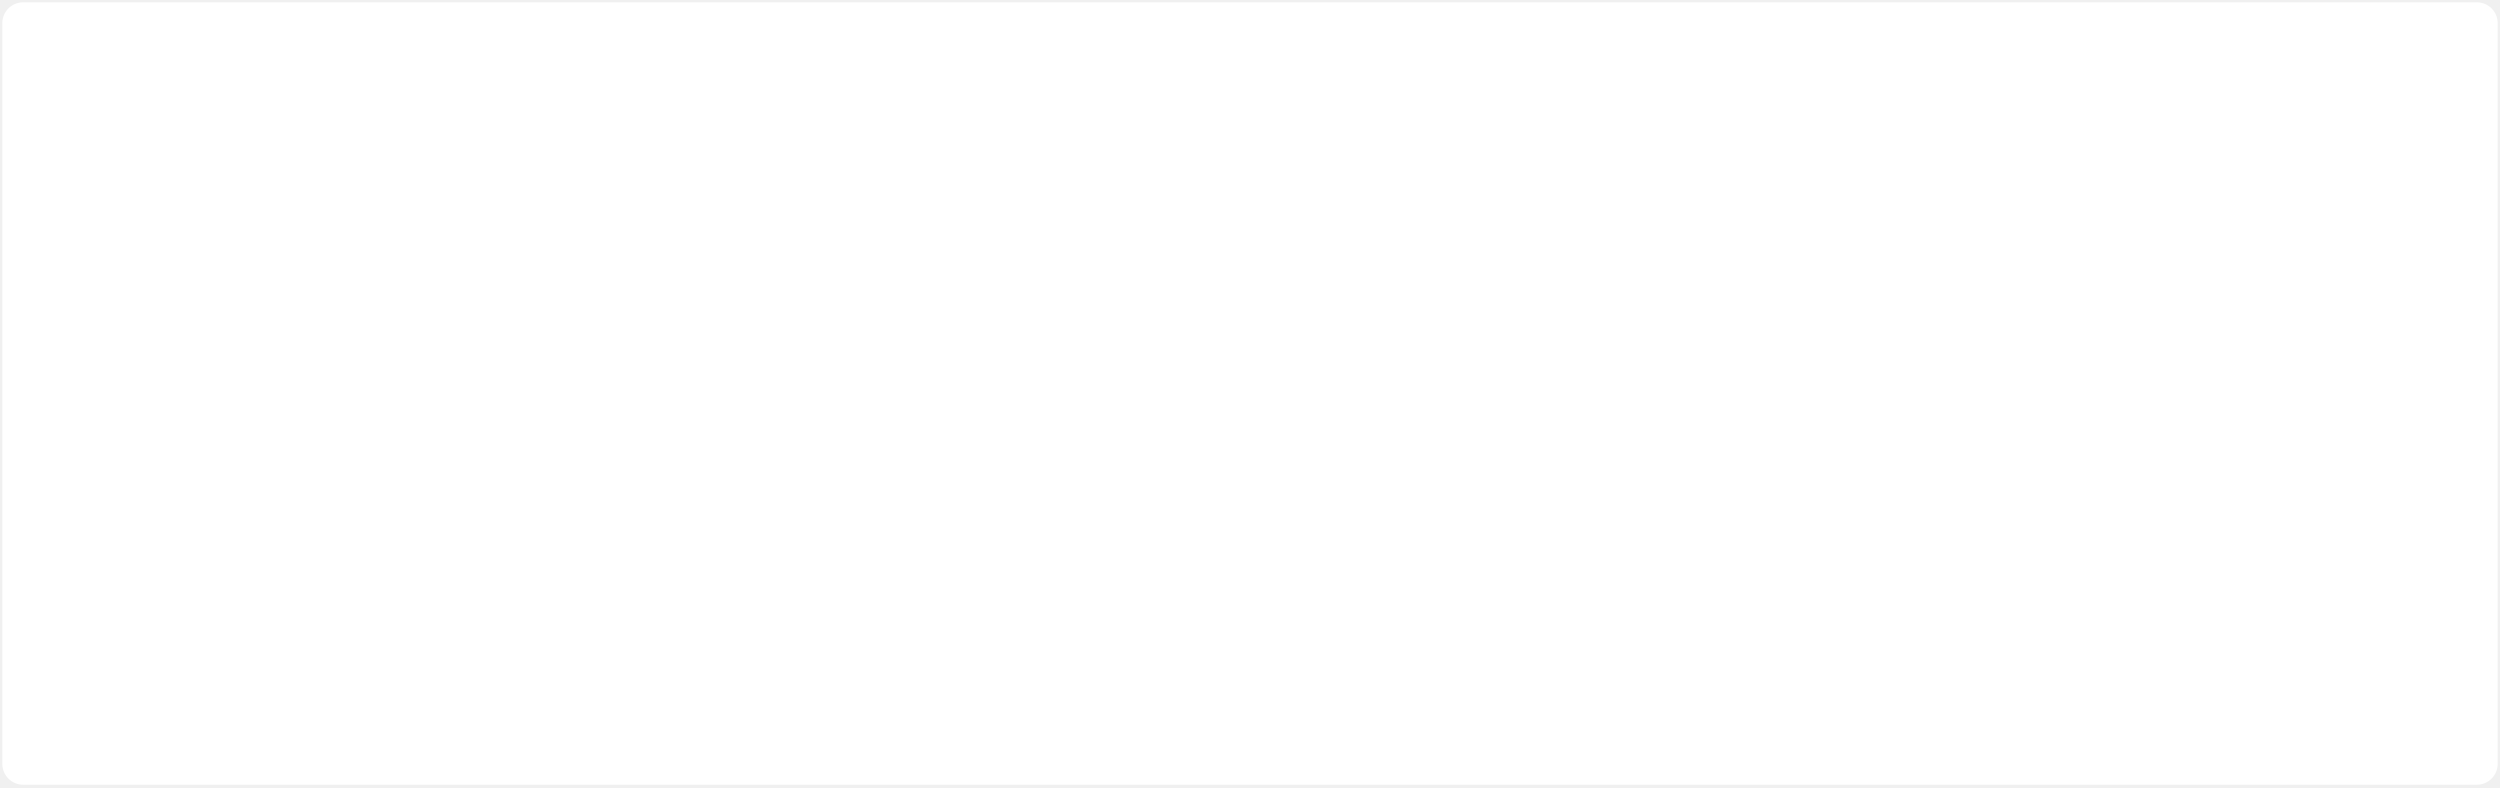
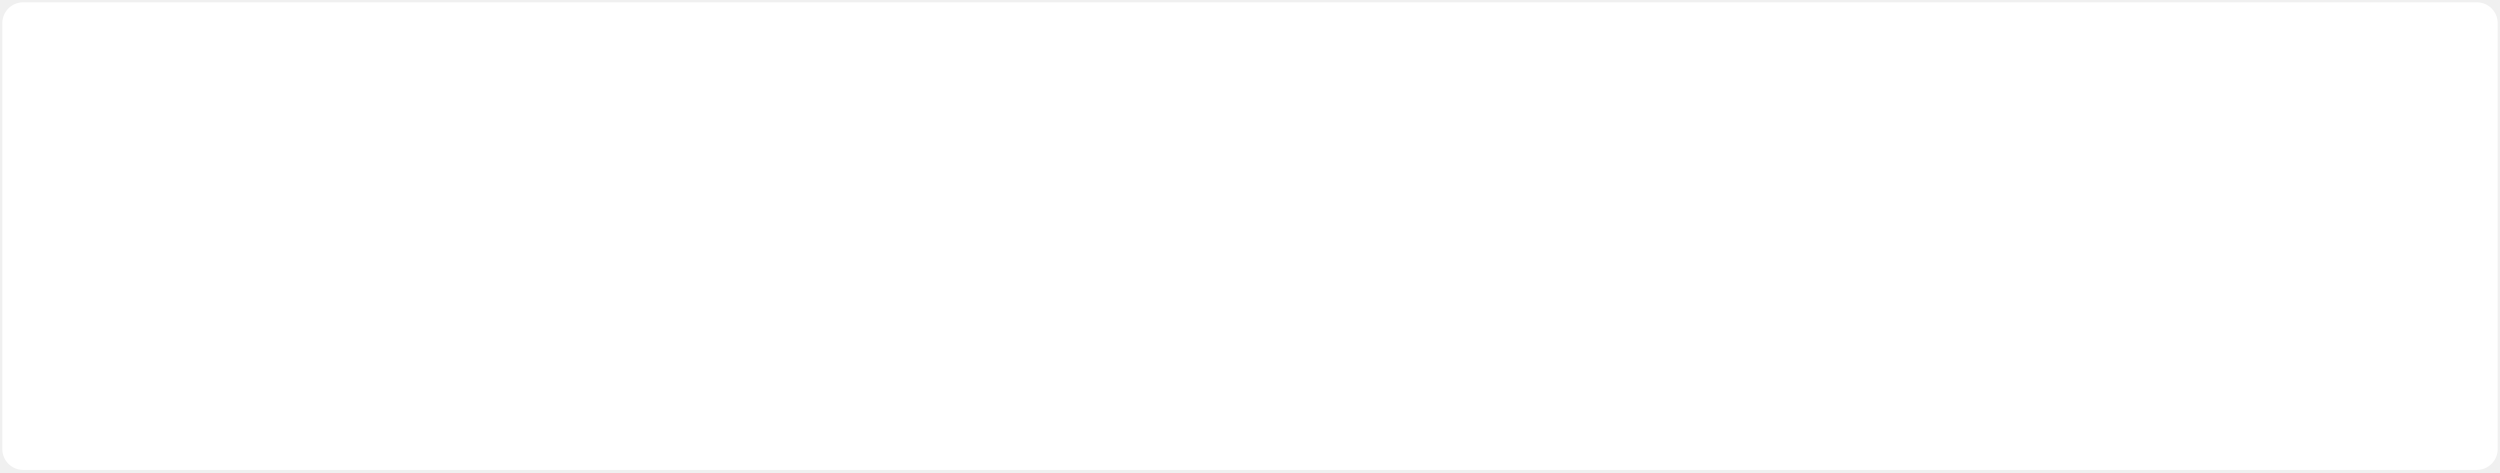
- <svg xmlns="http://www.w3.org/2000/svg" width="540" height="170" viewBox="0 0 540 170">
+ <svg xmlns="http://www.w3.org/2000/svg" width="540" height="102" viewBox="0 0 540 102">
  <defs>
    <linearGradient id="overflowGradient">
      <stop stop-color="rgba(254, 254, 254, 0)" offset="0" />
      <stop stop-color="rgba(254, 254, 254, 0)" offset="1" />
    </linearGradient>
  </defs>
-   <rect width="538" height="168" x="1" y="1" rx="4" stroke="#FFFFFF" fill="#FFFFFF" stroke-opacity="1" />
+   <rect width="538" height="100" x="1" y="1" rx="4" stroke="#FFFFFF" fill="#FFFFFF" stroke-opacity="1" />
  <clipPath id="nameClip">
-     <rect x="0" y="0" width="100" height="162" />
+     <rect x="0" y="0" width="100" height="94" />
  </clipPath>
  <g transform="translate(12, 4)" width="100" clip-path="url(#nameClip)">
-     <text class="nameText" y="12.789" dominant-baseline="middle" style="animation-delay: 500ms">Markdown</text>
-     <text class="nameText" y="46.895" dominant-baseline="middle" style="animation-delay: 750ms">Other</text>
-     <text class="nameText" y="81" dominant-baseline="middle" style="animation-delay: 1000ms">TypeScript</text>
-     <text class="nameText" y="115.105" dominant-baseline="middle" style="animation-delay: 1250ms">JSON</text>
-     <text class="nameText" y="149.211" dominant-baseline="middle" style="animation-delay: 1500ms">YAML</text>
+     <text class="nameText" y="12.818" dominant-baseline="middle" style="animation-delay: 500ms">YAML</text>
+     <text class="nameText" y="47" dominant-baseline="middle" style="animation-delay: 750ms">Smarty</text>
+     <text class="nameText" y="81.182" dominant-baseline="middle" style="animation-delay: 1000ms">Docker</text>
  </g>
-   <rect transform="translate(110, 4)" width="2" height="162" fill="url(#overflowGradient)" />
+   <rect transform="translate(110, 4)" width="2" height="94" fill="url(#overflowGradient)" />
  <clipPath id="durationClip">
-     <rect x="0" y="0" width="110" height="162" />
+     <rect x="0" y="0" width="110" height="94" />
  </clipPath>
  <g transform="translate(114, 4)" width="110" clip-path="url(#durationClip)">
-     <text class="durationText" y="12.789" dominant-baseline="middle" style="animation-delay: 600ms">28 mins</text>
-     <text class="durationText" y="46.895" dominant-baseline="middle" style="animation-delay: 850ms">14 mins</text>
-     <text class="durationText" y="81" dominant-baseline="middle" style="animation-delay: 1100ms">11 mins</text>
-     <text class="durationText" y="115.105" dominant-baseline="middle" style="animation-delay: 1350ms">10 mins</text>
-     <text class="durationText" y="149.211" dominant-baseline="middle" style="animation-delay: 1600ms">9 mins</text>
+     <text class="durationText" y="12.818" dominant-baseline="middle" style="animation-delay: 600ms">15 mins</text>
+     <text class="durationText" y="47" dominant-baseline="middle" style="animation-delay: 850ms">0 secs</text>
+     <text class="durationText" y="81.182" dominant-baseline="middle" style="animation-delay: 1100ms">0 secs</text>
  </g>
-   <rect transform="translate(222, 4)" width="2" height="162" fill="url(#overflowGradient)" />
+   <rect transform="translate(222, 4)" width="2" height="94" fill="url(#overflowGradient)" />
  <g transform="translate(226, 4)">
-     <rect class="durationBar" y="0" height="25.579" width="302" style="animation-delay: 700ms;" fill="#083fa1" />
-     <rect class="durationBar" y="34.105" height="25.579" width="149.972" style="animation-delay: 950ms;" fill="#58a6ff" />
-     <rect class="durationBar" y="68.211" height="25.579" width="119.897" style="animation-delay: 1200ms;" fill="#2b7489" />
-     <rect class="durationBar" y="102.316" height="25.579" width="117.137" style="animation-delay: 1450ms;" fill="#58a6ff" />
-     <rect class="durationBar" y="136.421" height="25.579" width="99.936" style="animation-delay: 1700ms;" fill="#cb171e" />
+     <rect class="durationBar" y="0" height="25.636" width="302" style="animation-delay: 700ms;" fill="#cb171e" />
+     <rect class="durationBar" y="34.182" height="25.636" width="1.511" style="animation-delay: 950ms;" fill="#58a6ff" />
+     <rect class="durationBar" y="68.364" height="25.636" width="0.637" style="animation-delay: 1200ms;" fill="#58a6ff" />
  </g>
  <style>
    text { font: 600 14px 'Segoe UI', Ubuntu, Sans-Serif; fill: #333333 }
    .nameText, .durationText { opacity: 0; animation: fadeInAnimation 0.5s ease-in-out forwards; }
    .durationBar { transform: scaleX(0); animation: scaleXInAnimation 0.5s ease-in-out forwards; }
    @keyframes fadeInAnimation {
      0%   { opacity: 0; }
      100% { opacity: 1; }
    }
    @keyframes scaleXInAnimation {
      0%   { transform: scaleX(0); }
      100% { transform: scaleX(1); }
    }
    </style>
</svg>
